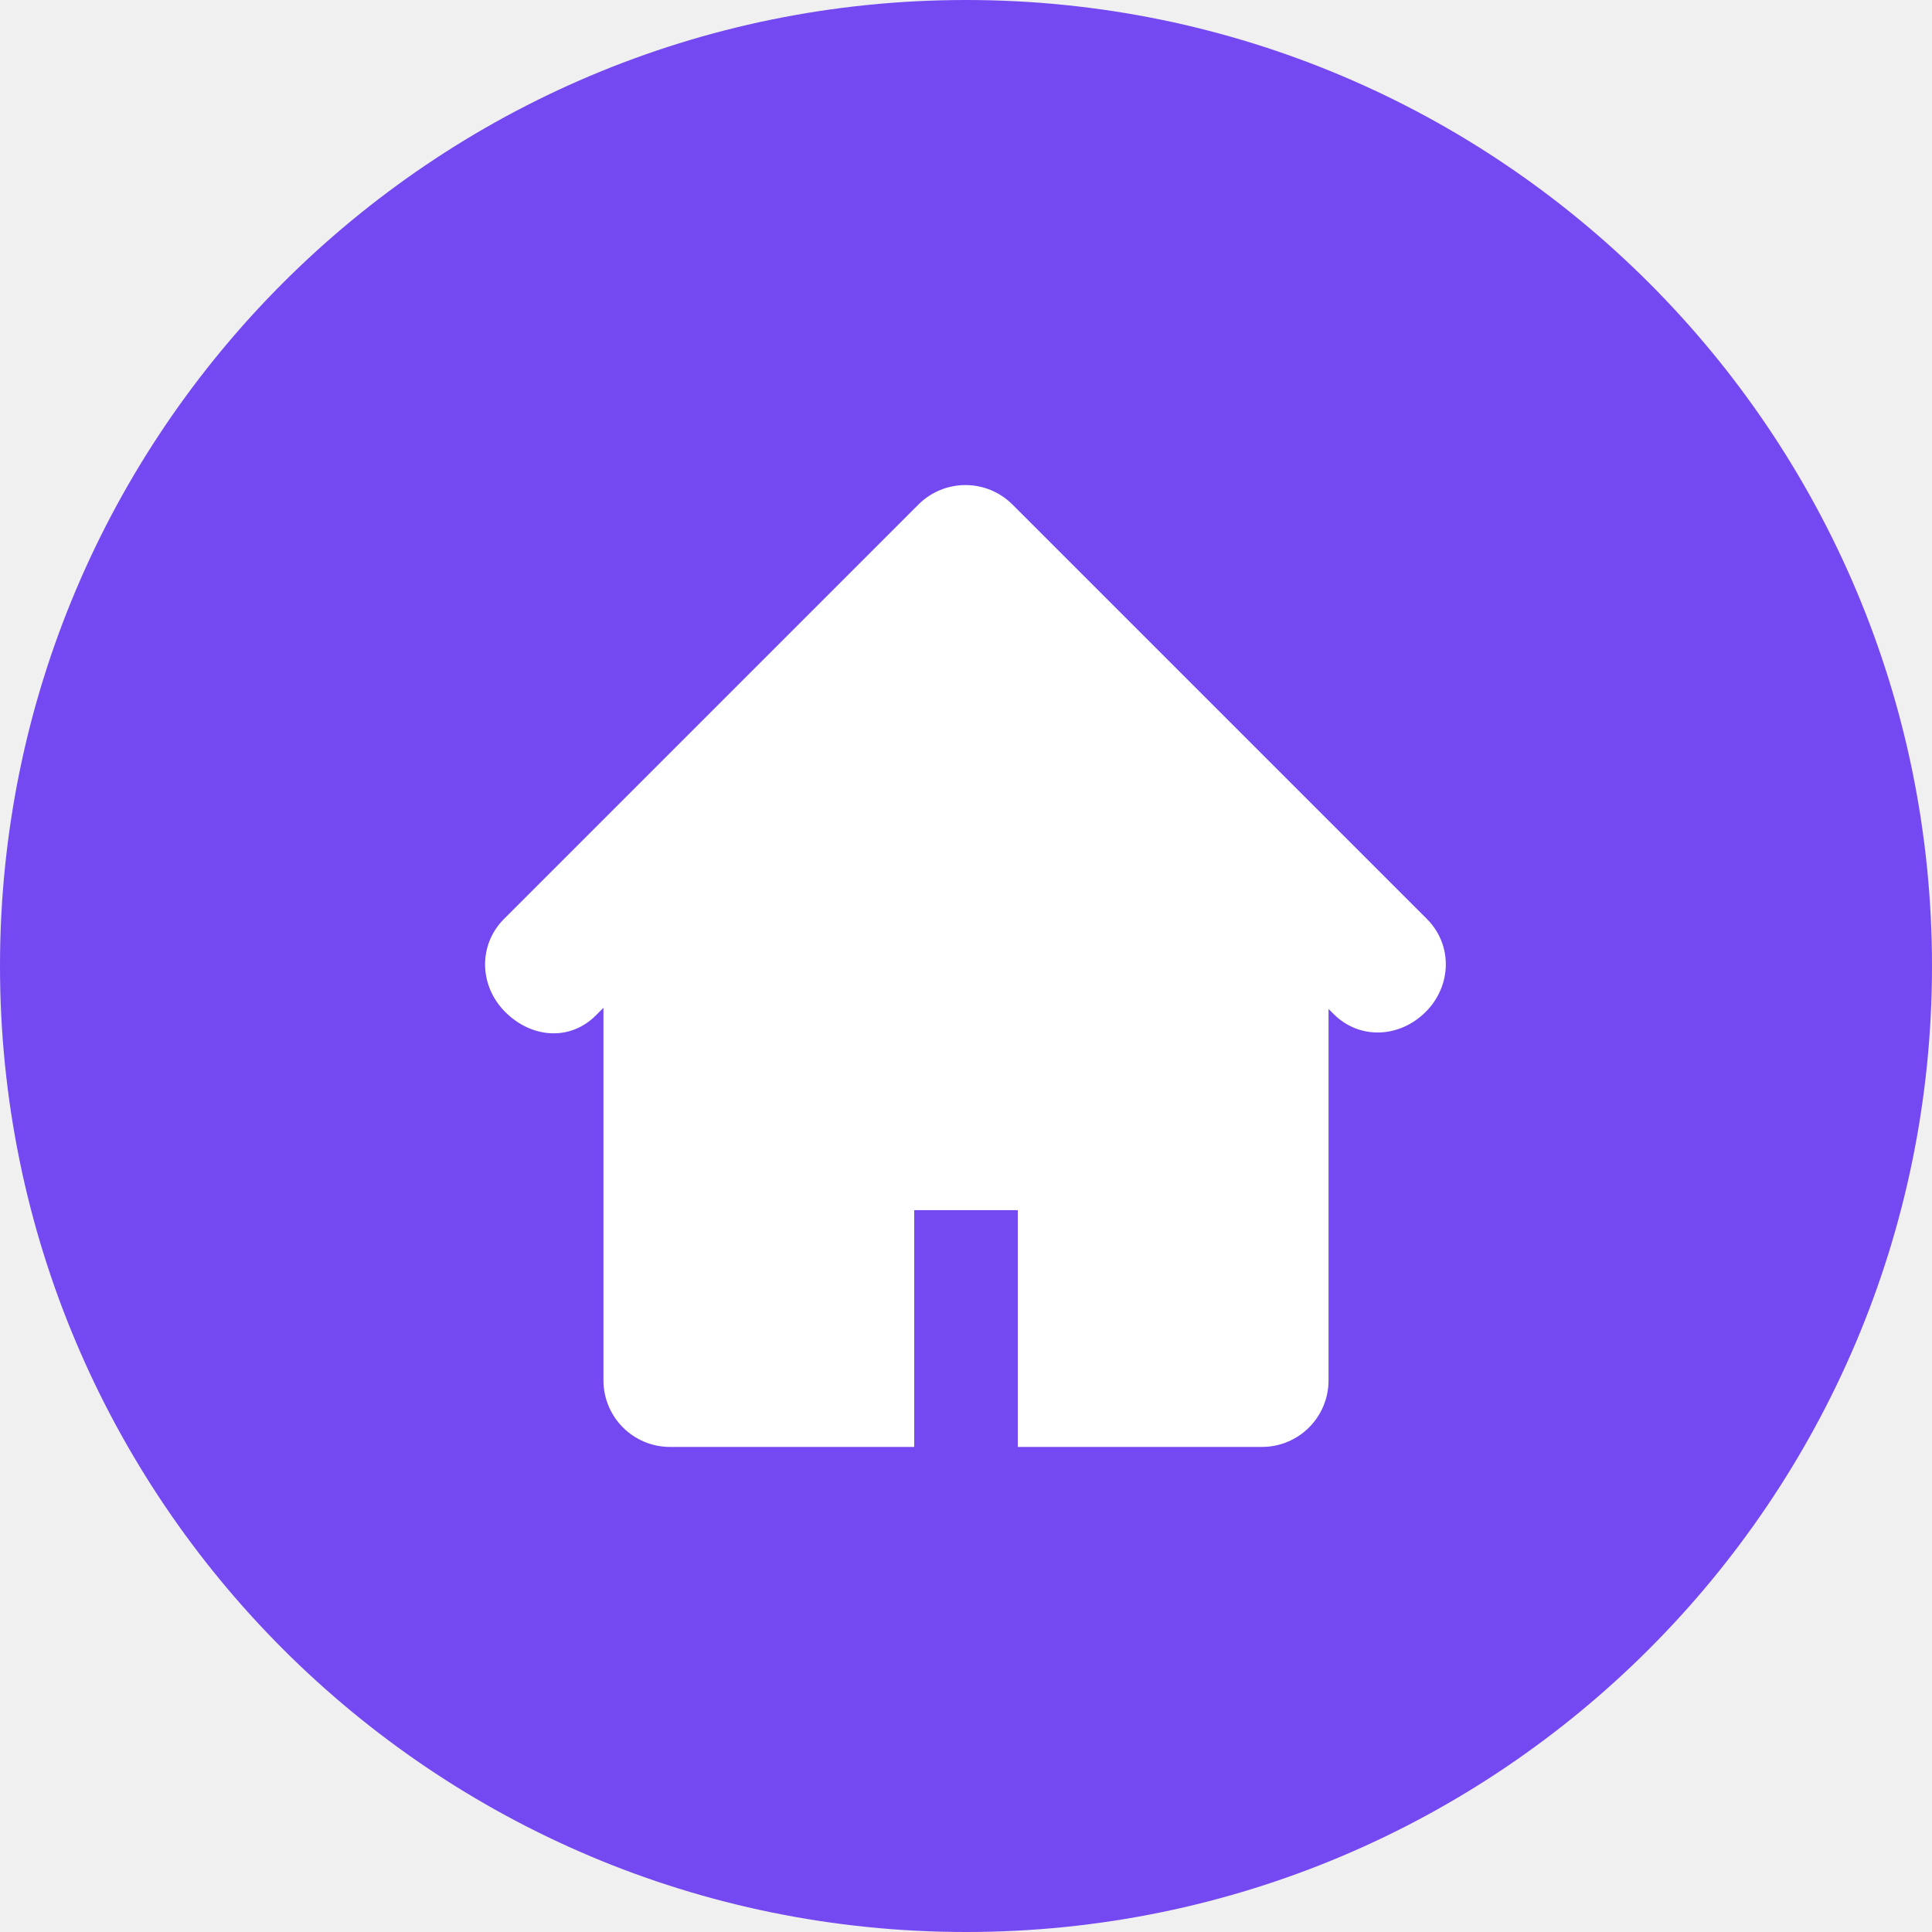
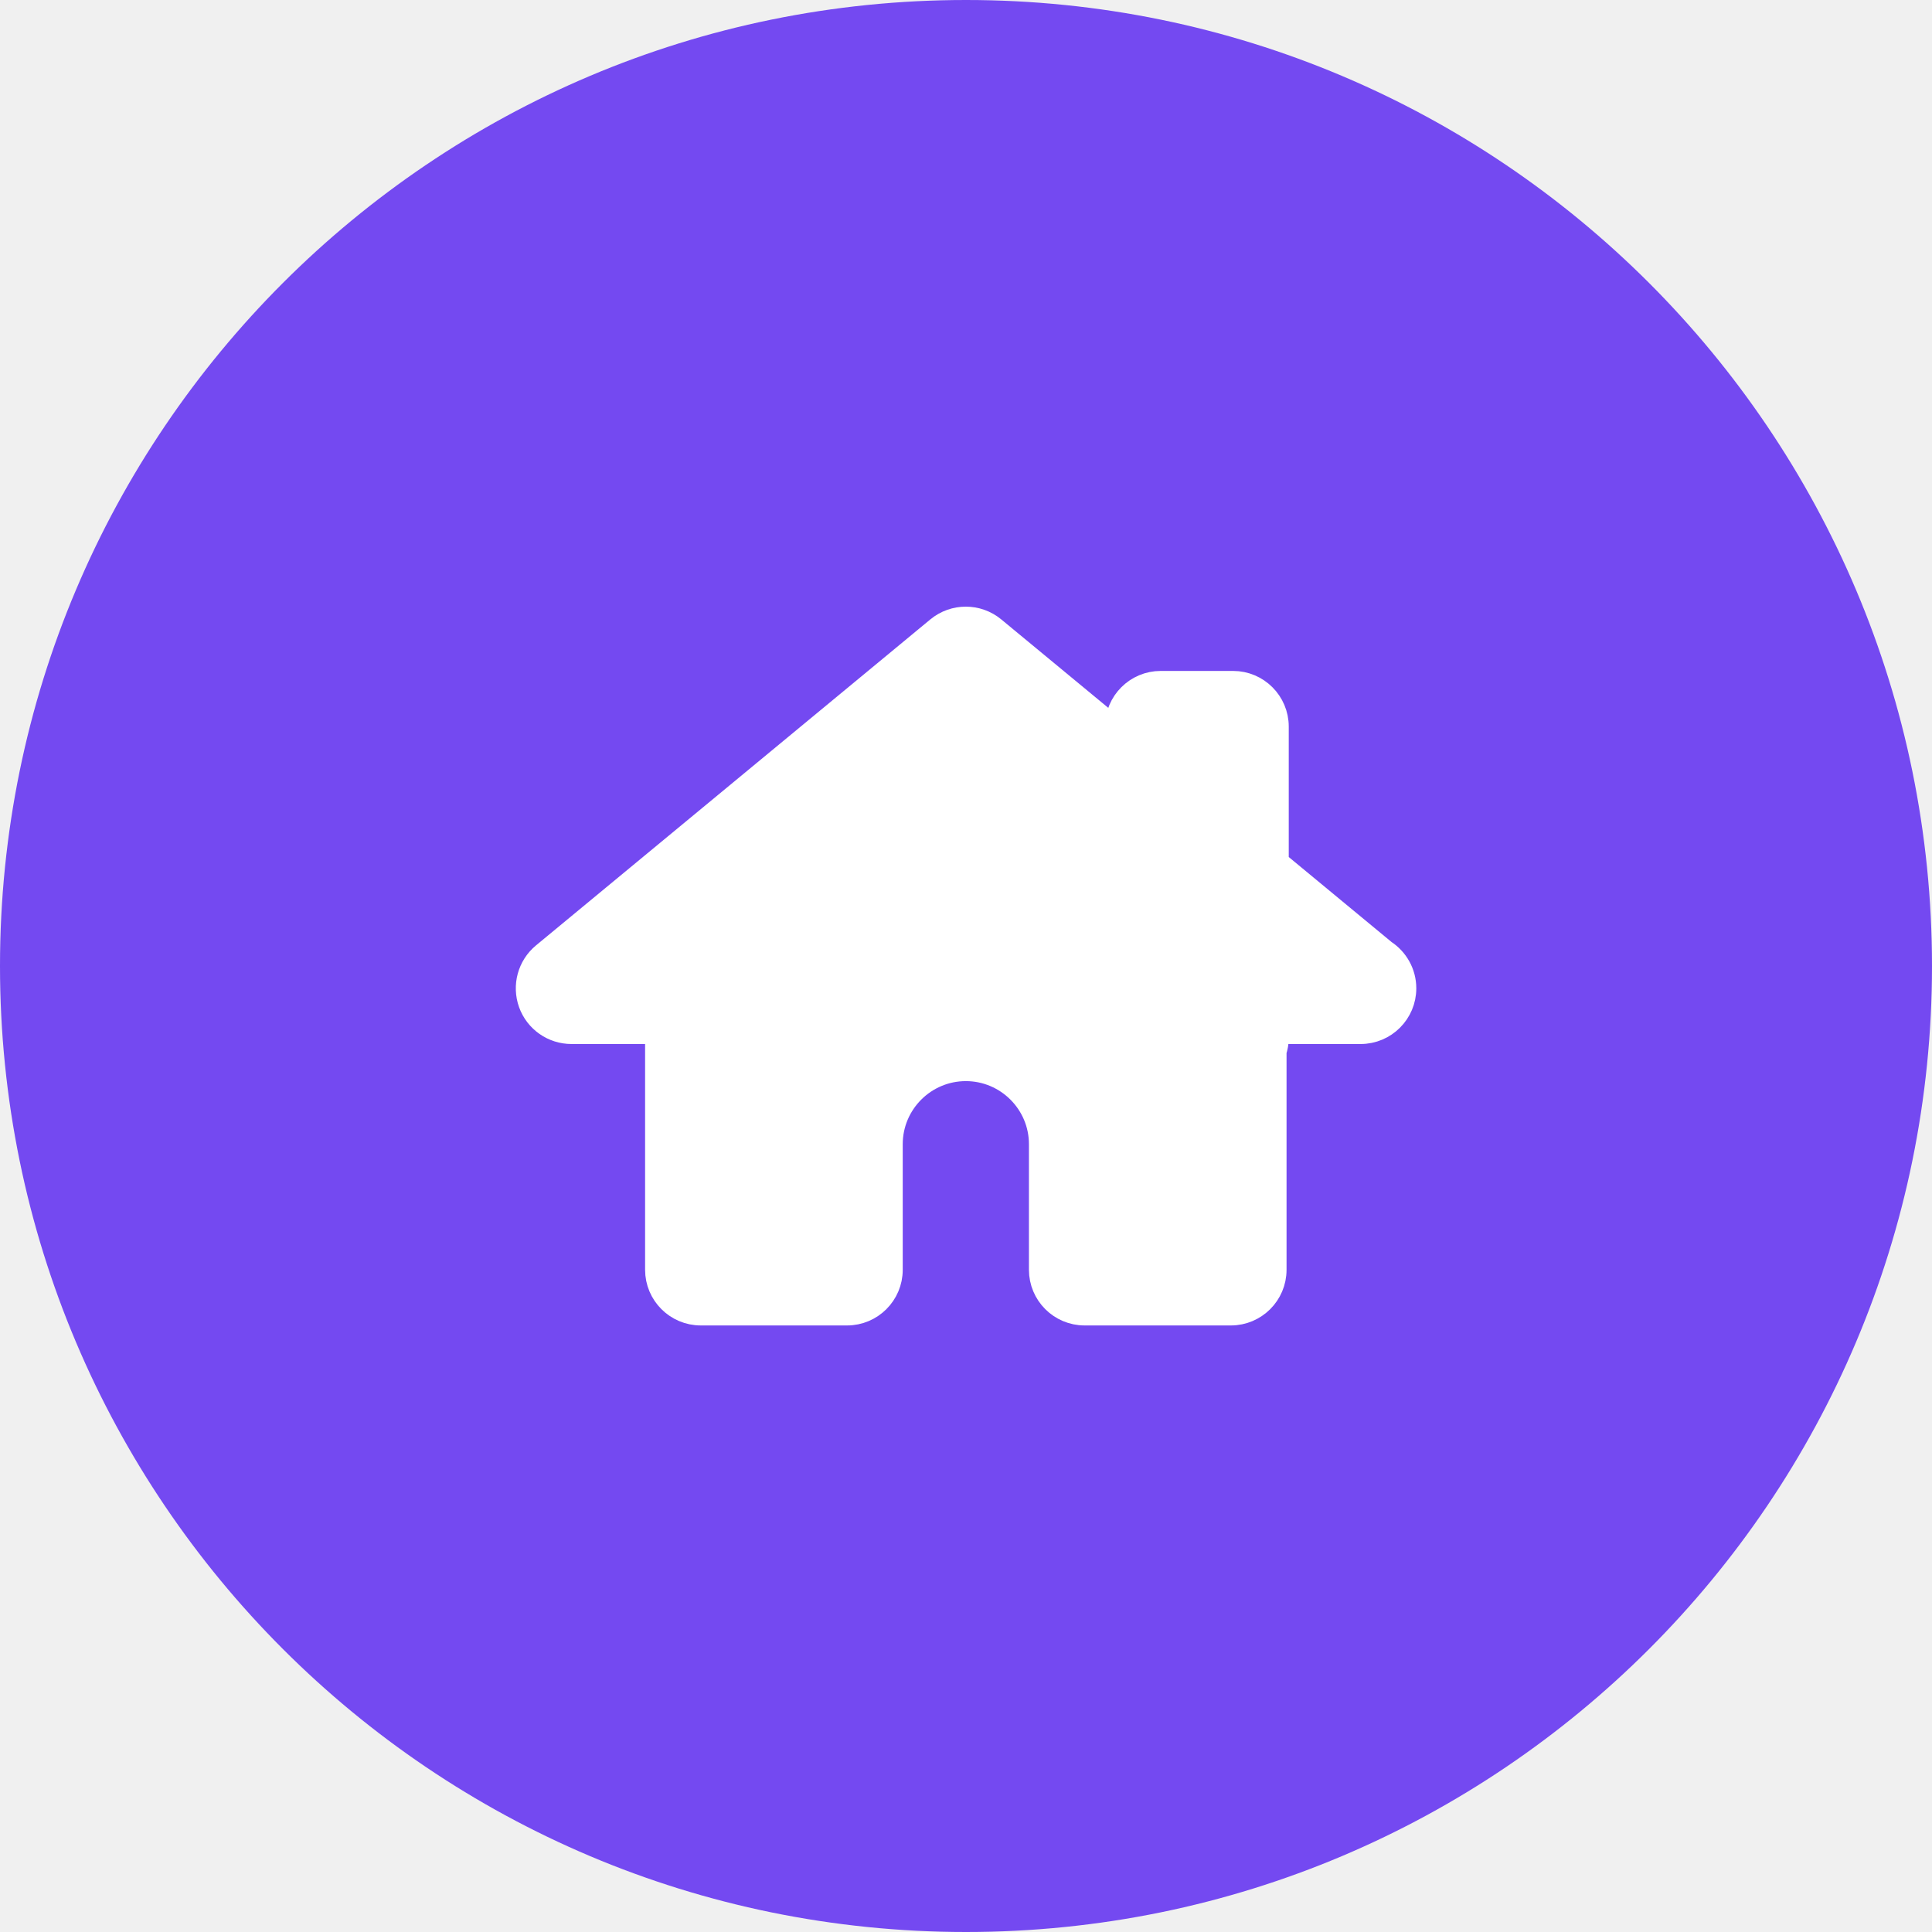
- <svg xmlns="http://www.w3.org/2000/svg" version="1.0" id="Layer_1" width="64px" height="64px" viewBox="-33.28 -33.28 130.56 130.56" enable-background="new 0 0 64 64" xml:space="preserve" fill="#fff" stroke="#fff">
+ <svg xmlns="http://www.w3.org/2000/svg" fill="#fff" version="1.1" id="Capa_1" width="64px" height="64px" viewBox="-23.66 -23.66 86.75 86.75" xml:space="preserve" stroke="#fff">
  <g id="SVGRepo_bgCarrier" stroke-width="0">
-     <rect x="-33.28" y="-33.28" width="130.56" height="130.56" rx="65.28" fill="#7449f1" strokewidth="0" />
+     <rect x="-23.66" y="-23.66" width="86.75" height="86.75" rx="43.375" fill="#7449f1" strokewidth="0" />
  </g>
  <g id="SVGRepo_tracerCarrier" stroke-linecap="round" stroke-linejoin="round" />
  <g id="SVGRepo_iconCarrier">
-     <path fill="#fff" d="M62.79,29.172l-28-28C34.009,0.391,32.985,0,31.962,0s-2.047,0.391-2.828,1.172l-28,28 c-1.562,1.566-1.484,4.016,0.078,5.578c1.566,1.57,3.855,1.801,5.422,0.234L8,33.617V60c0,2.211,1.789,4,4,4h16V48h8v16h16 c2.211,0,4-1.789,4-4V33.695l1.195,1.195c1.562,1.562,3.949,1.422,5.516-0.141C64.274,33.188,64.356,30.734,62.79,29.172z" />
+     <g>
+       <path d="M39.434,20.718c0,1.104-0.896,2-2,2c-0.005,0-0.012,0-0.021,0h-3.706v0.249c0,0.206-0.04,0.399-0.099,0.587v9.801 c0,1.104-0.896,2-2,2h-6.567c-1.104,0-2-0.896-2-2v-5.638c0-1.838-1.496-3.333-3.333-3.333c-1.838,0-3.334,1.495-3.334,3.333v5.638 c0,1.104-0.896,2-2,2H7.806c-1.104,0-2-0.896-2-2V22.718H2.001c-0.844,0-1.598-0.528-1.883-1.322 c-0.284-0.795-0.043-1.682,0.607-2.22L18.432,4.538c0.74-0.611,1.808-0.611,2.548,0l5.477,4.526V8.966c0-1.104,0.896-2,2-2h3.25 c1.104,0,2,0.896,2,2v6.091l4.817,3.983C39.071,19.398,39.434,20.016,39.434,20.718z" />
+     </g>
  </g>
</svg>
